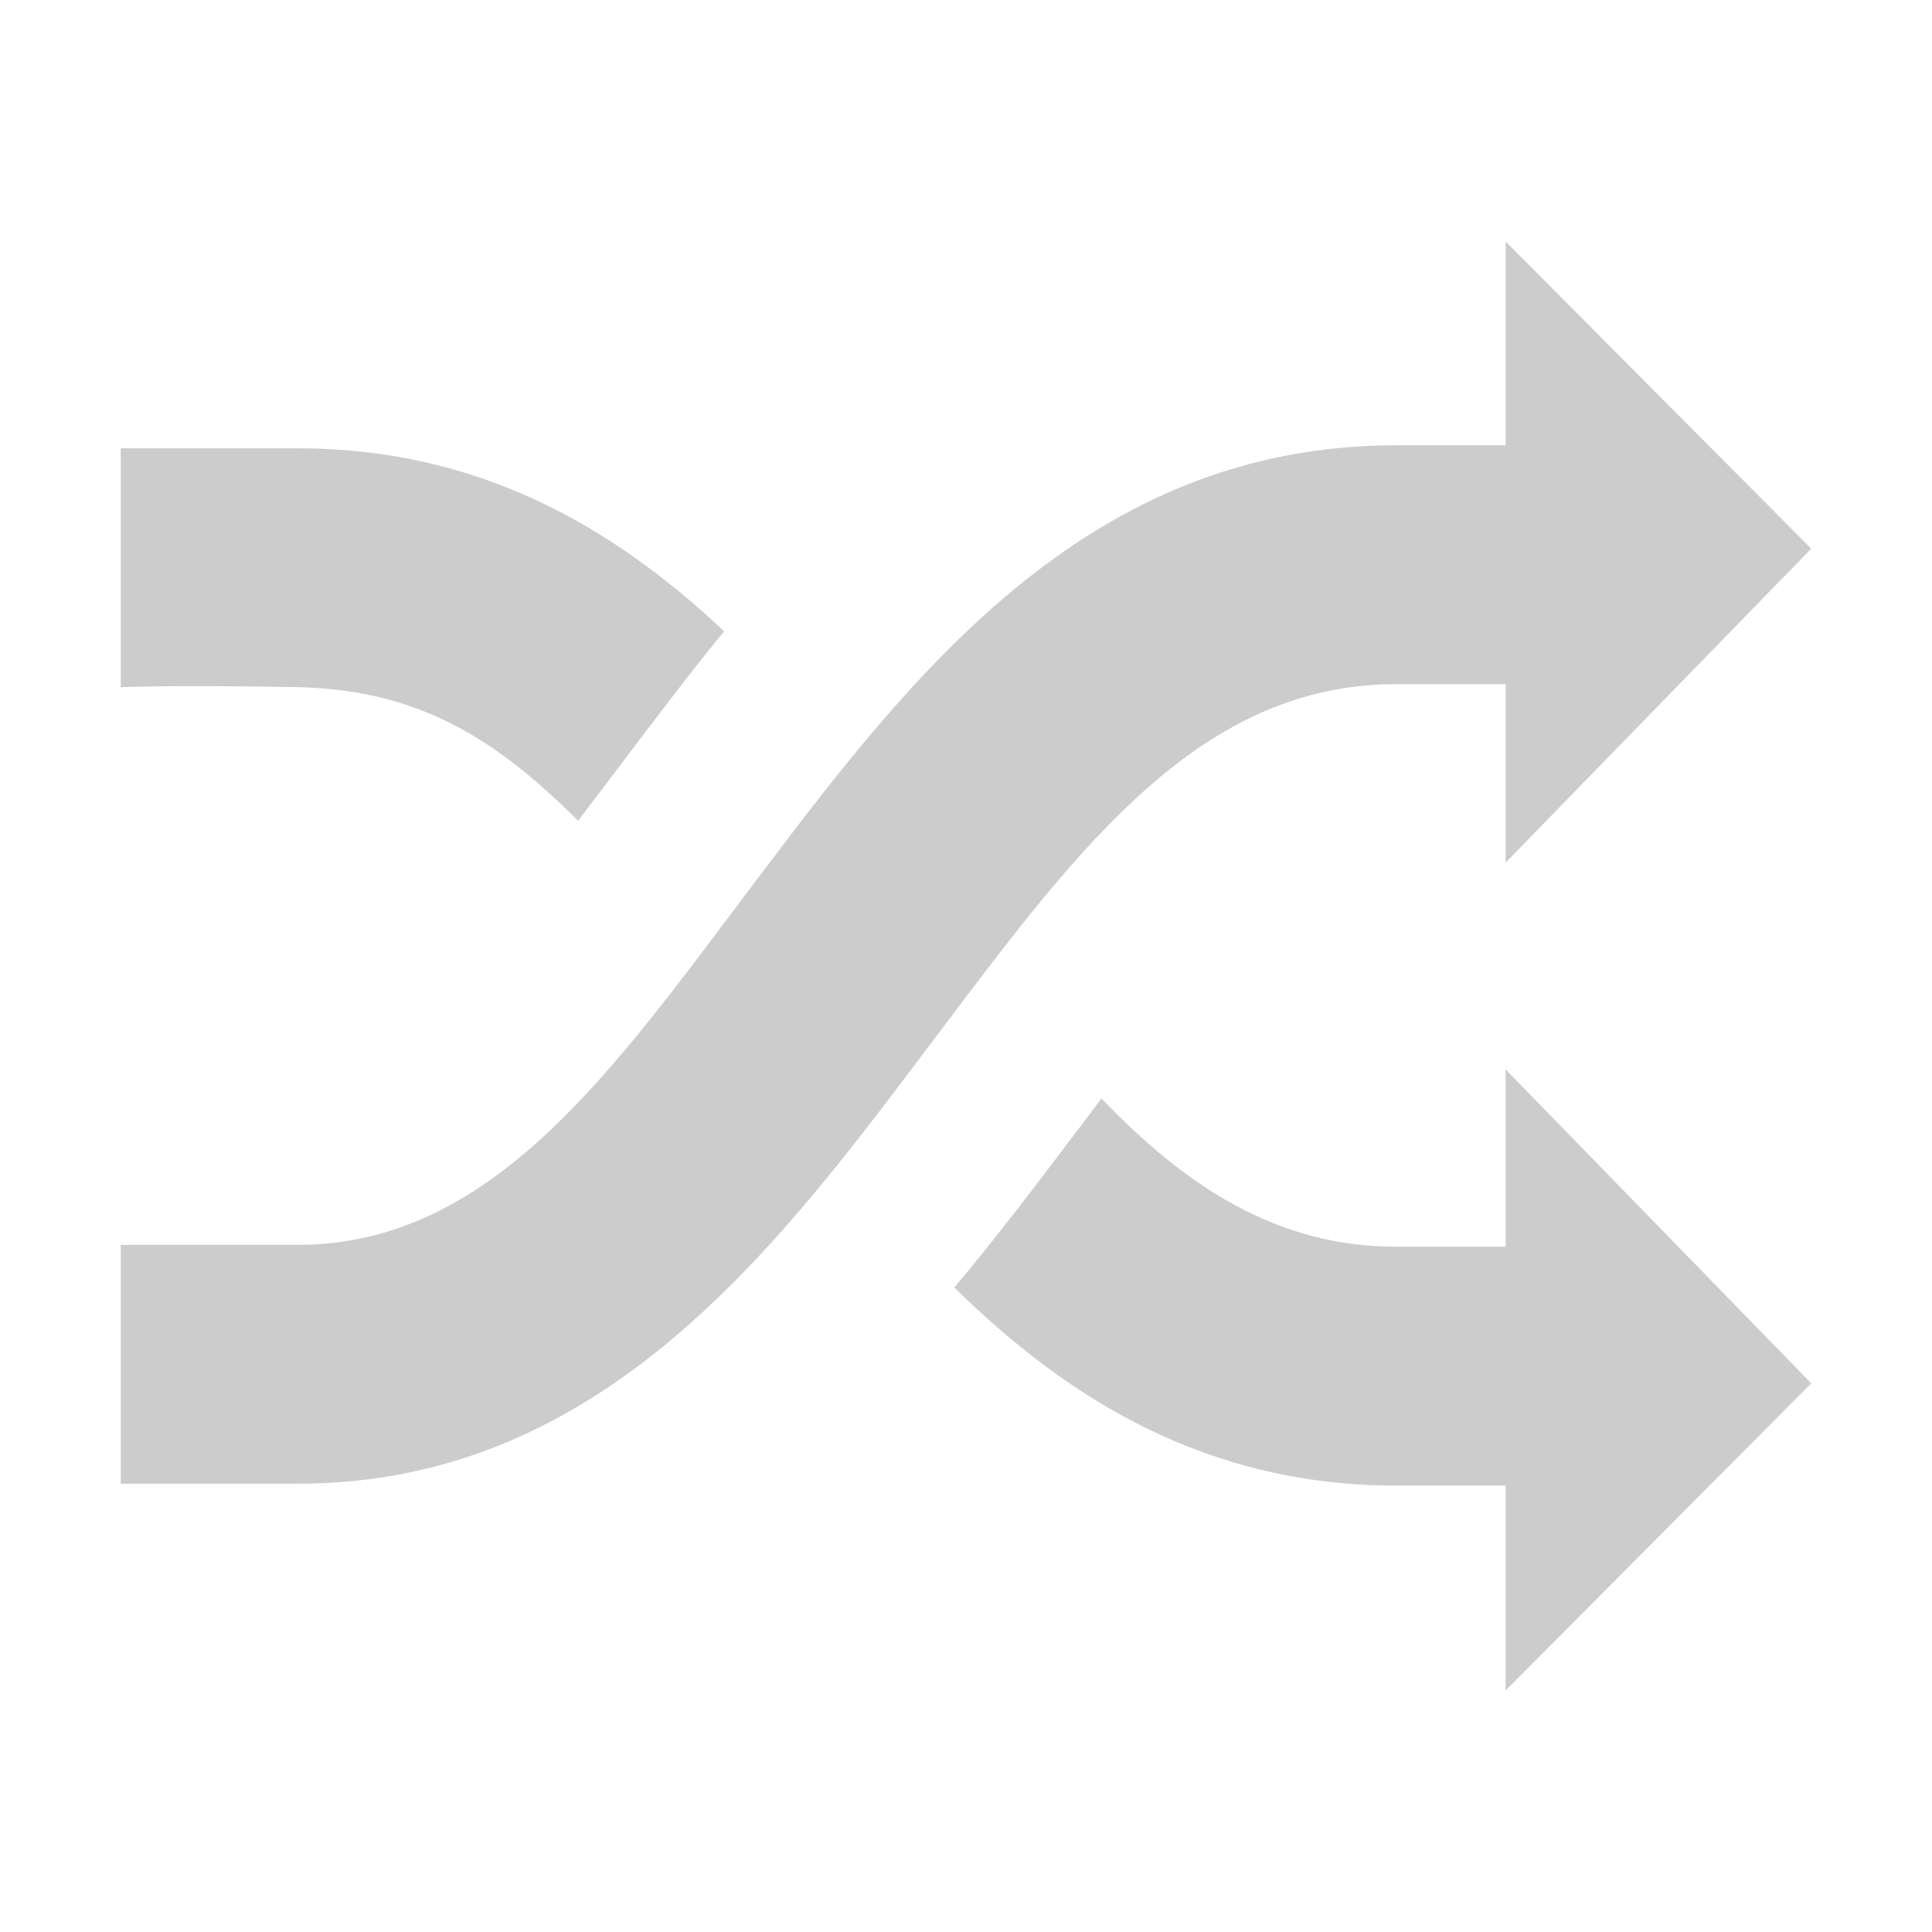
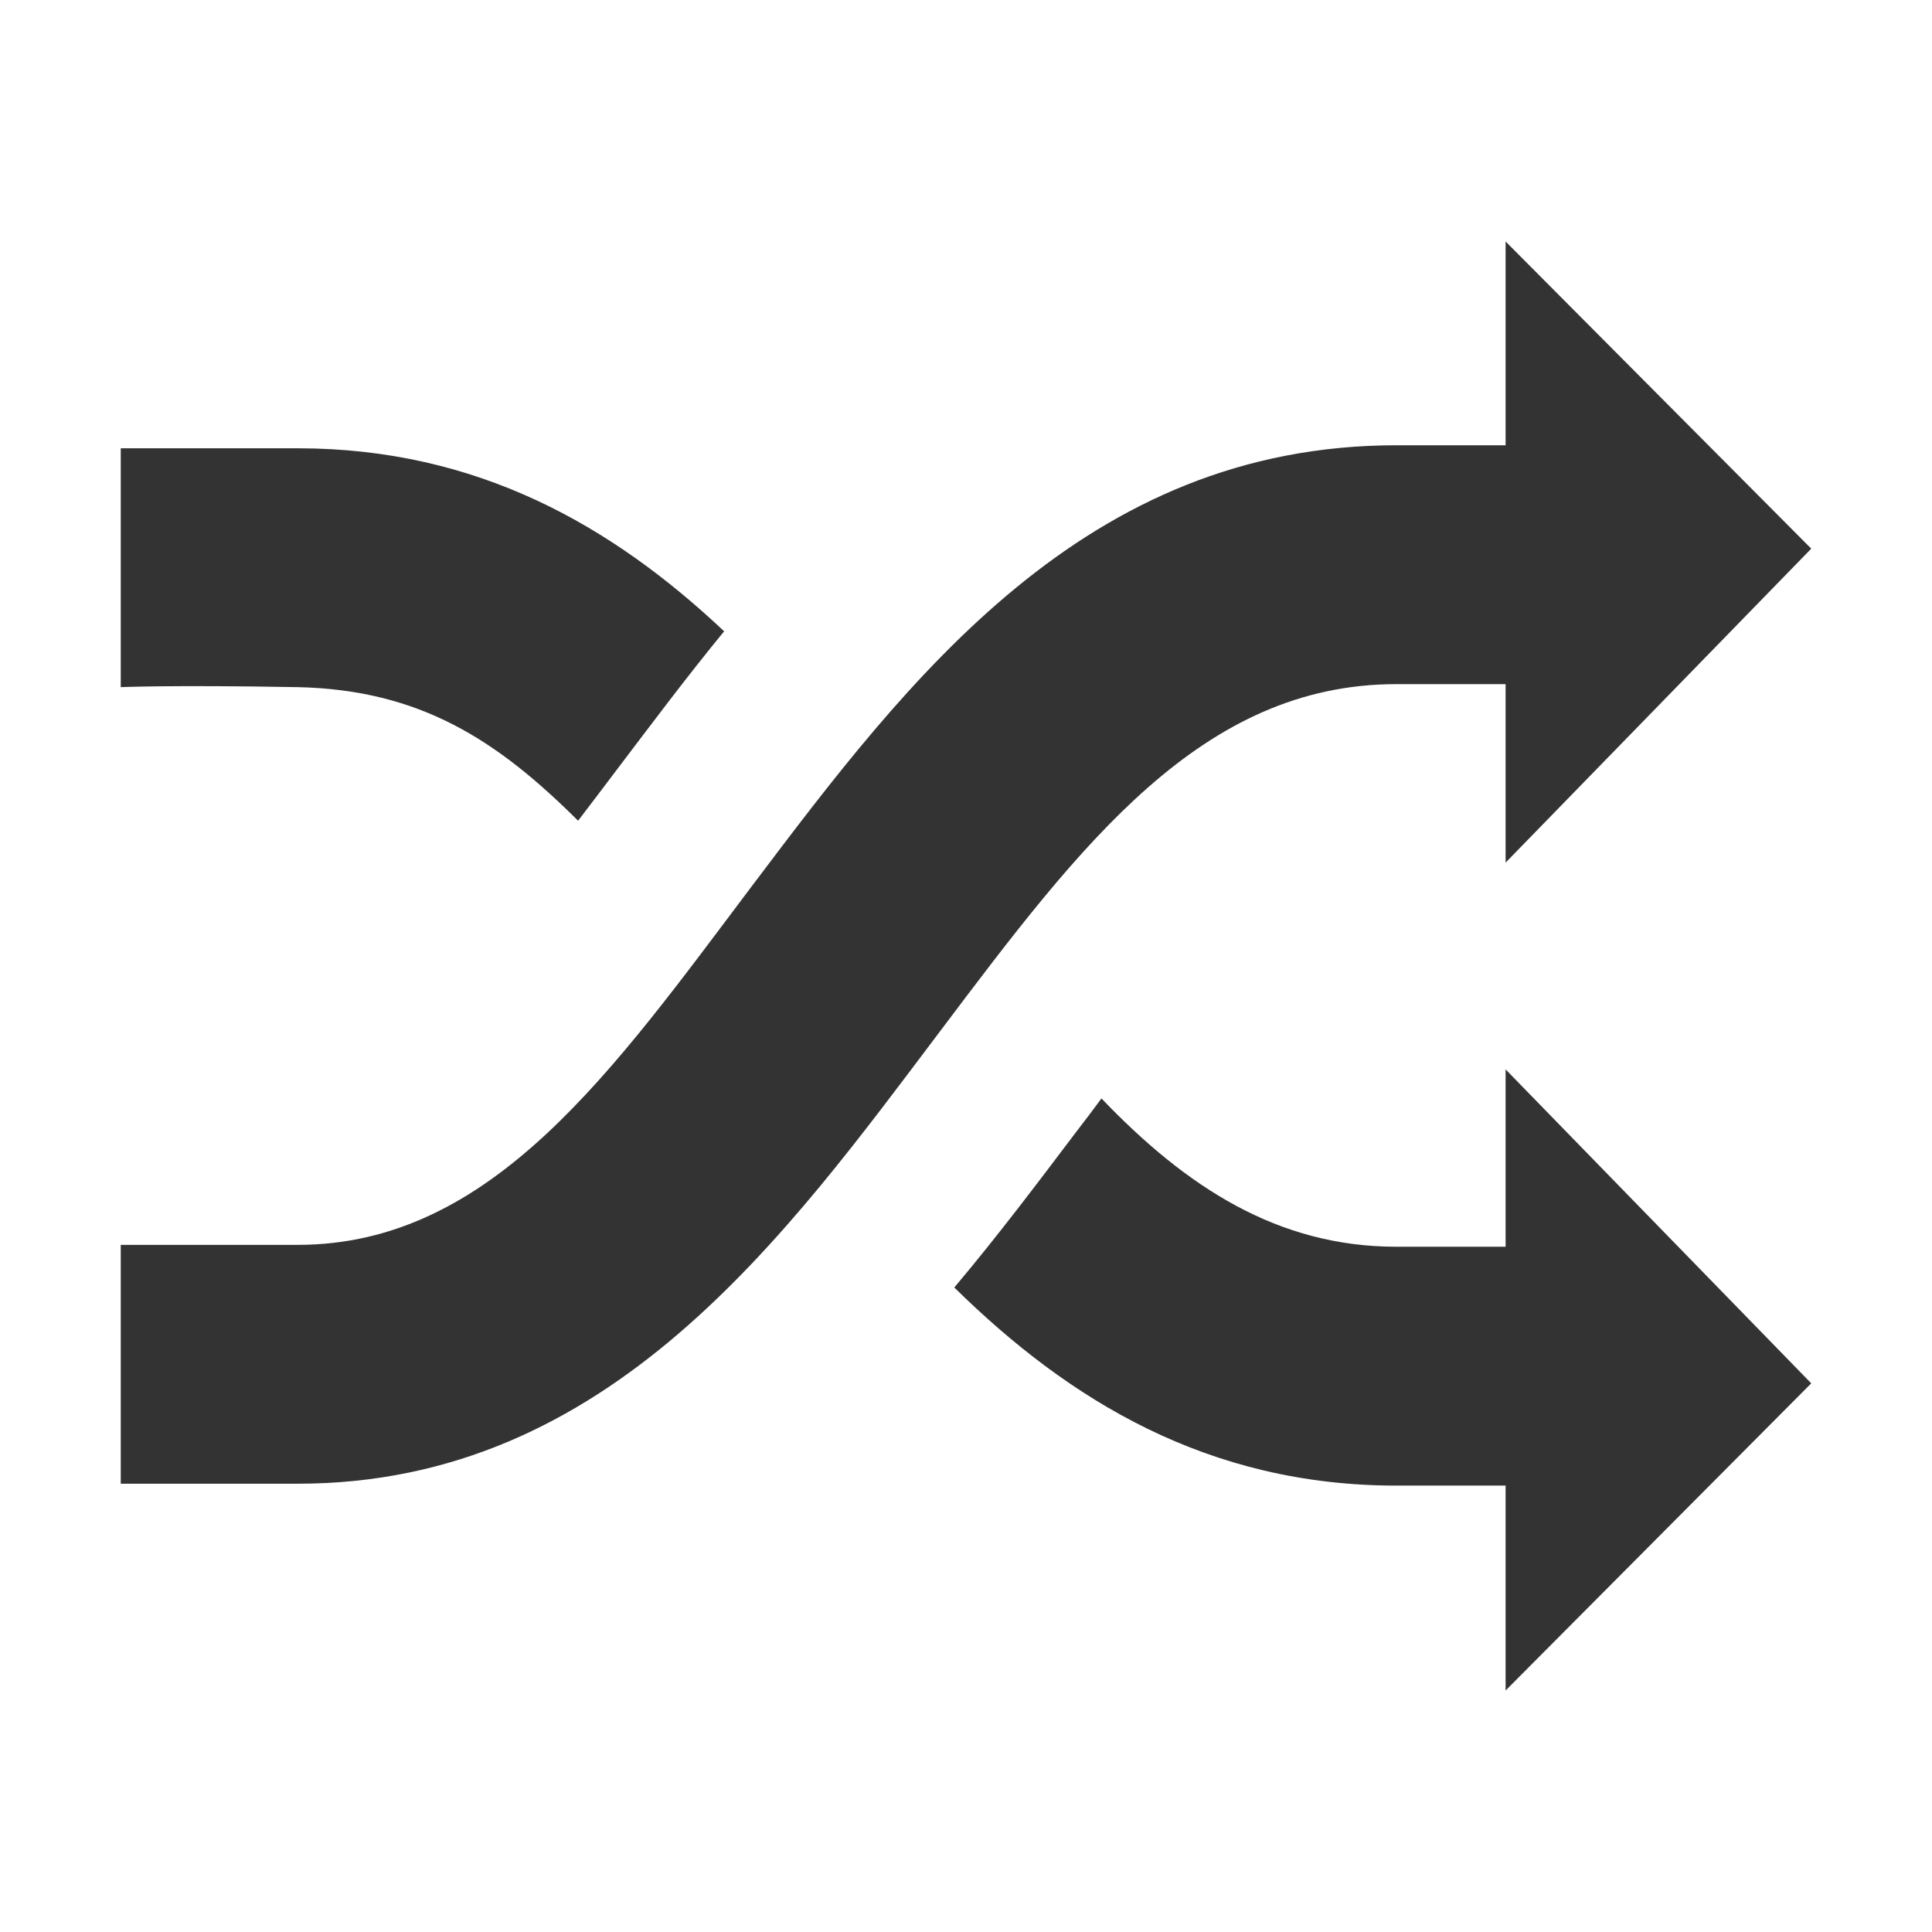
- <svg viewBox="0 0 512 512" fill="#ccc">
+ <svg viewBox="0 0 512 512" fill="#333">
  <path d="M370.1,181.3H399v47.3l81-83.2L399,64v54h-28.9c-82.7,0-129.4,61.9-170.6,116.5c-37,49.1-69,95.4-120.6,95.4H32v63.3h46.9  c82.7,0,129.4-65.8,170.6-120.4C286.5,223.7,318.4,181.3,370.1,181.3z M153.2,217.5c3.5-4.6,7.1-9.3,10.7-14.1  c8.8-11.6,18-23.9,28-36.1c-29.6-27.9-65.3-48.5-113-48.5H32v63.3c0,0,13.3-0.6,46.9,0C111.4,182.8,131.8,196.2,153.2,217.5z   M399,330.4h-28.9c-31.5,0-55.7-15.8-78.2-39.3c-2.2,3-4.5,6-6.8,9c-9.9,13.1-20.5,27.2-32.2,41.1c30.4,29.9,67.2,52.5,117.2,52.5  H399V448l81-81.4l-81-83.2V330.4z" />
</svg>
